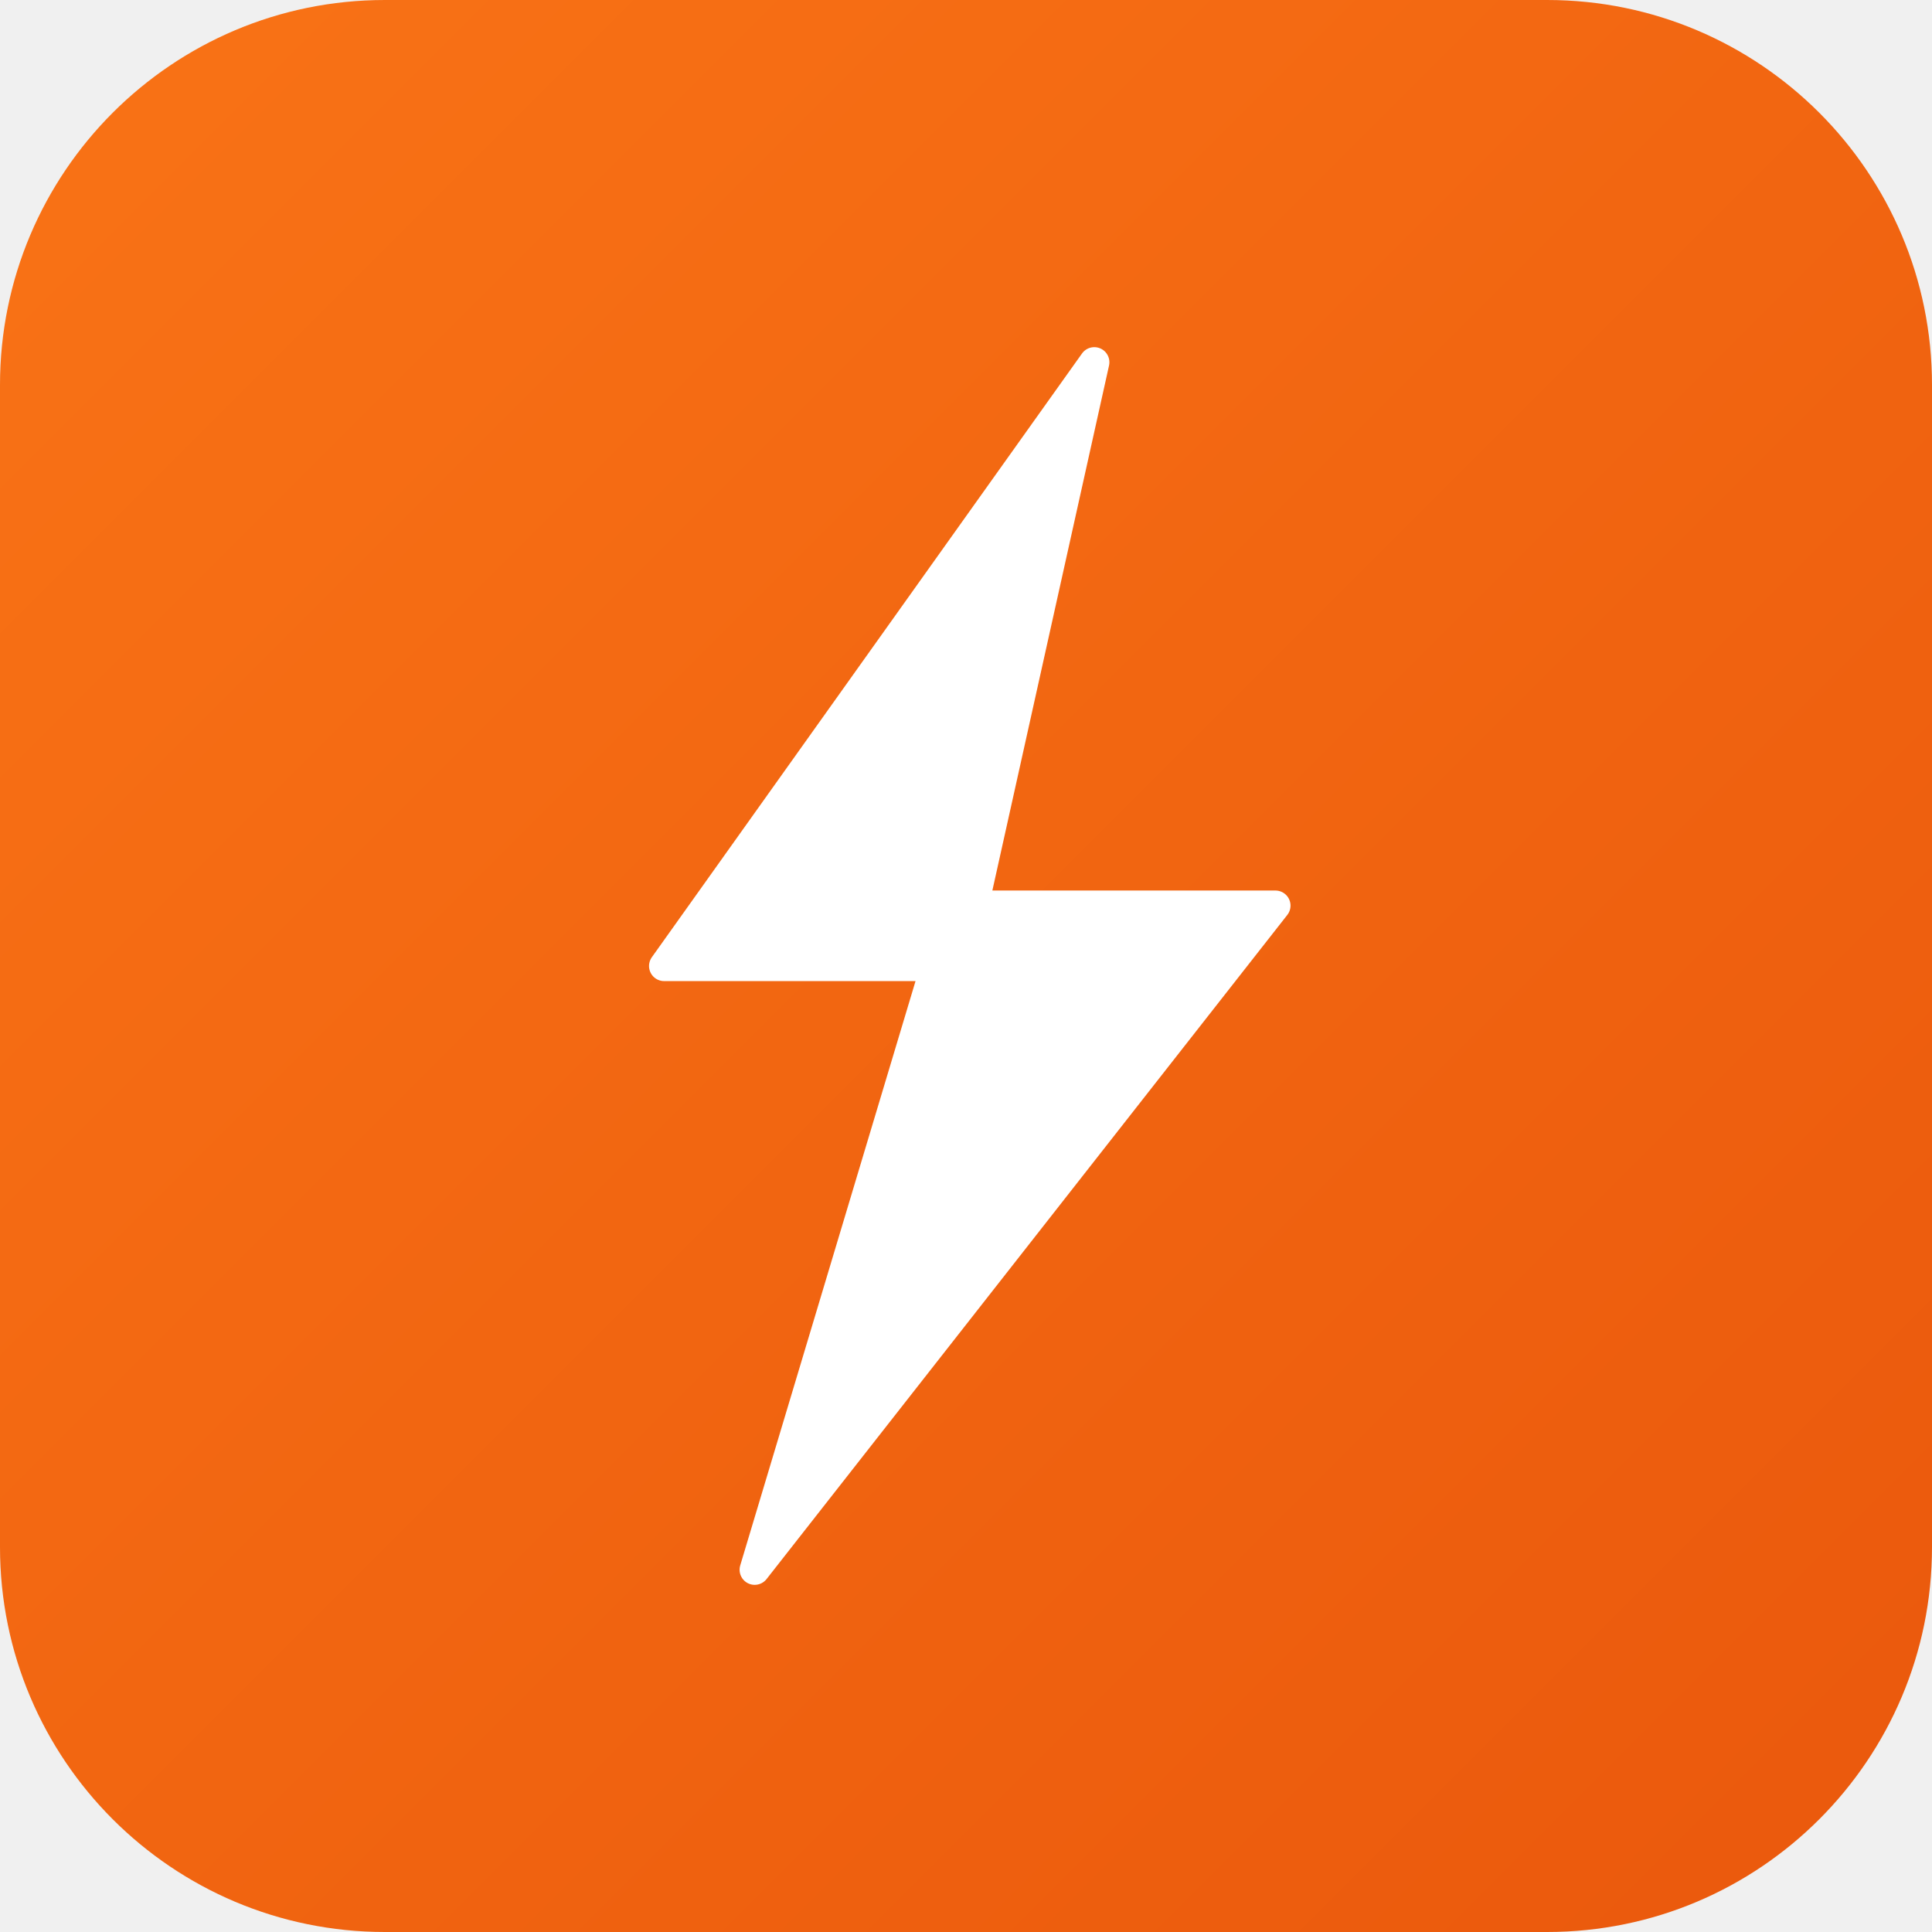
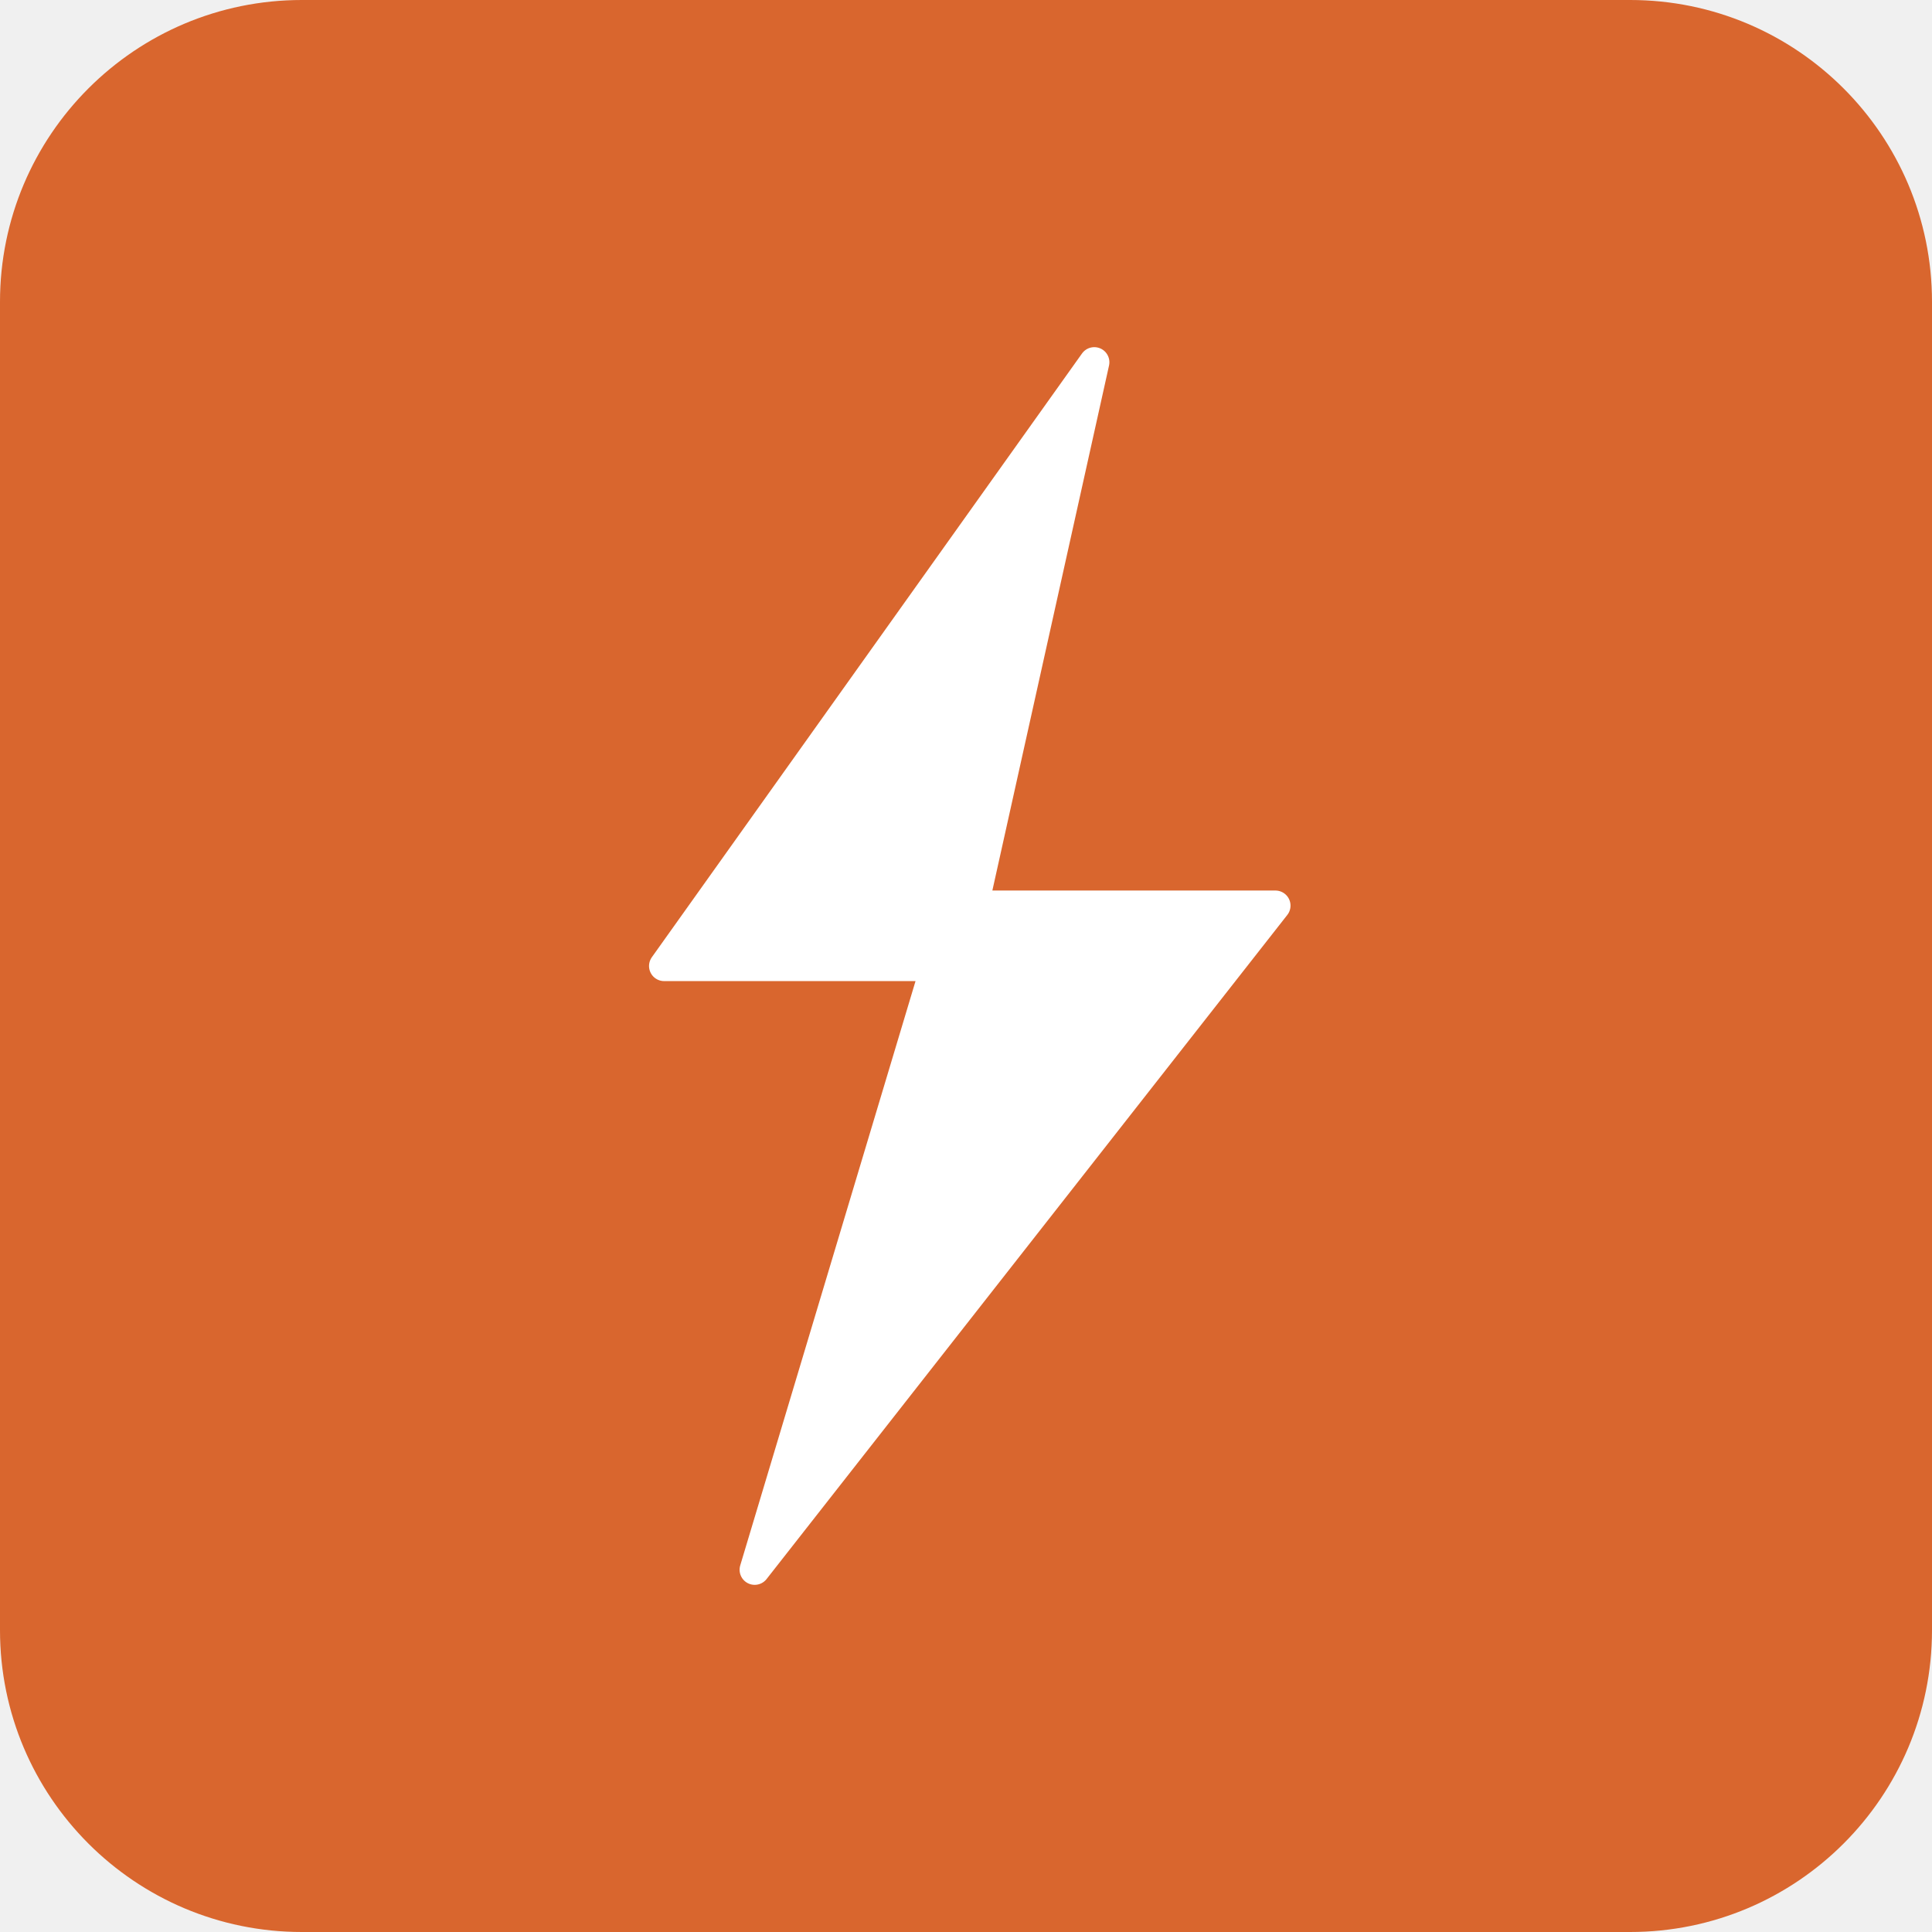
<svg xmlns="http://www.w3.org/2000/svg" viewBox="0 0 512 512">
-   <defs>
-     <linearGradient id="orangeGradient" x1="0%" y1="0%" x2="100%" y2="100%">
-       <stop offset="0%" style="stop-color:#f97316;stop-opacity:1" />
-       <stop offset="100%" style="stop-color:#ea580c;stop-opacity:1" />
-     </linearGradient>
-   </defs>
-   <rect x="0" y="0" width="512" height="512" rx="102" ry="102" fill="url(#orangeGradient)" />
+   <rect x="0" y="0" width="512" height="512" rx="80" ry="80" fill="#D9662E" />
  <path d="M290 96L176 256h72l-48 160 138-176h-80l32-144z" fill="white" stroke="white" stroke-width="8" stroke-linejoin="round" stroke-linecap="round" />
</svg>
